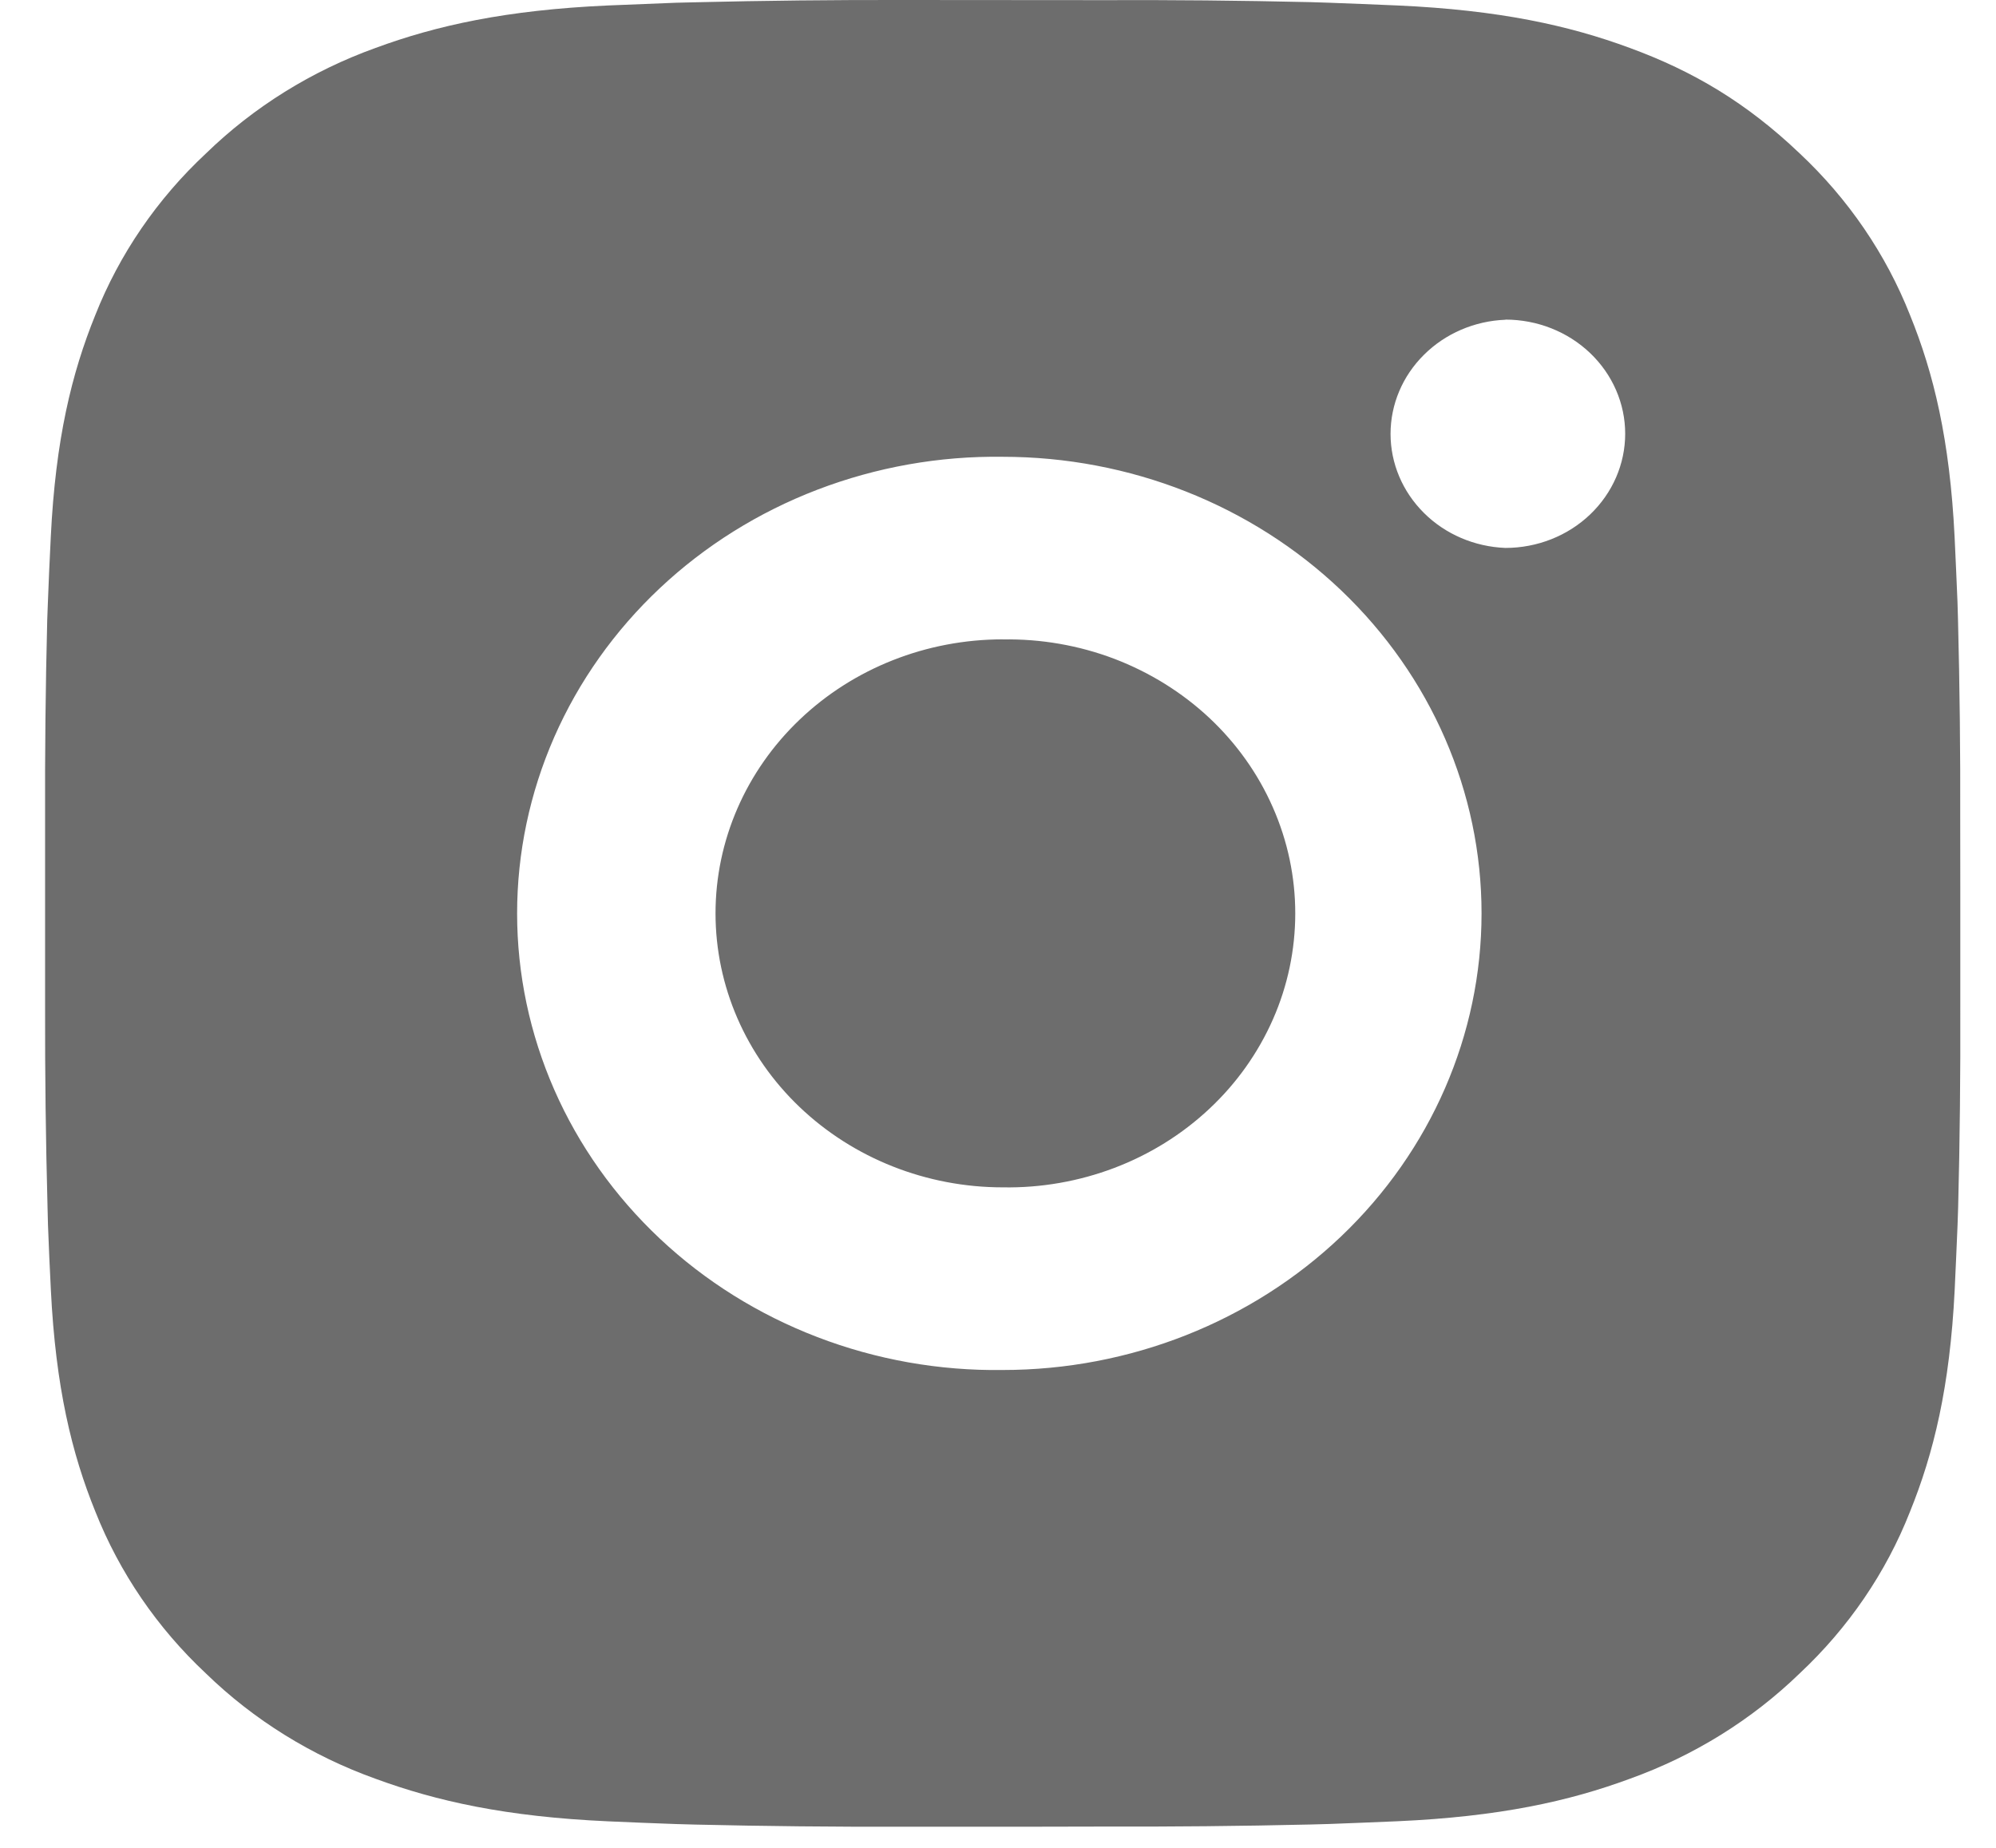
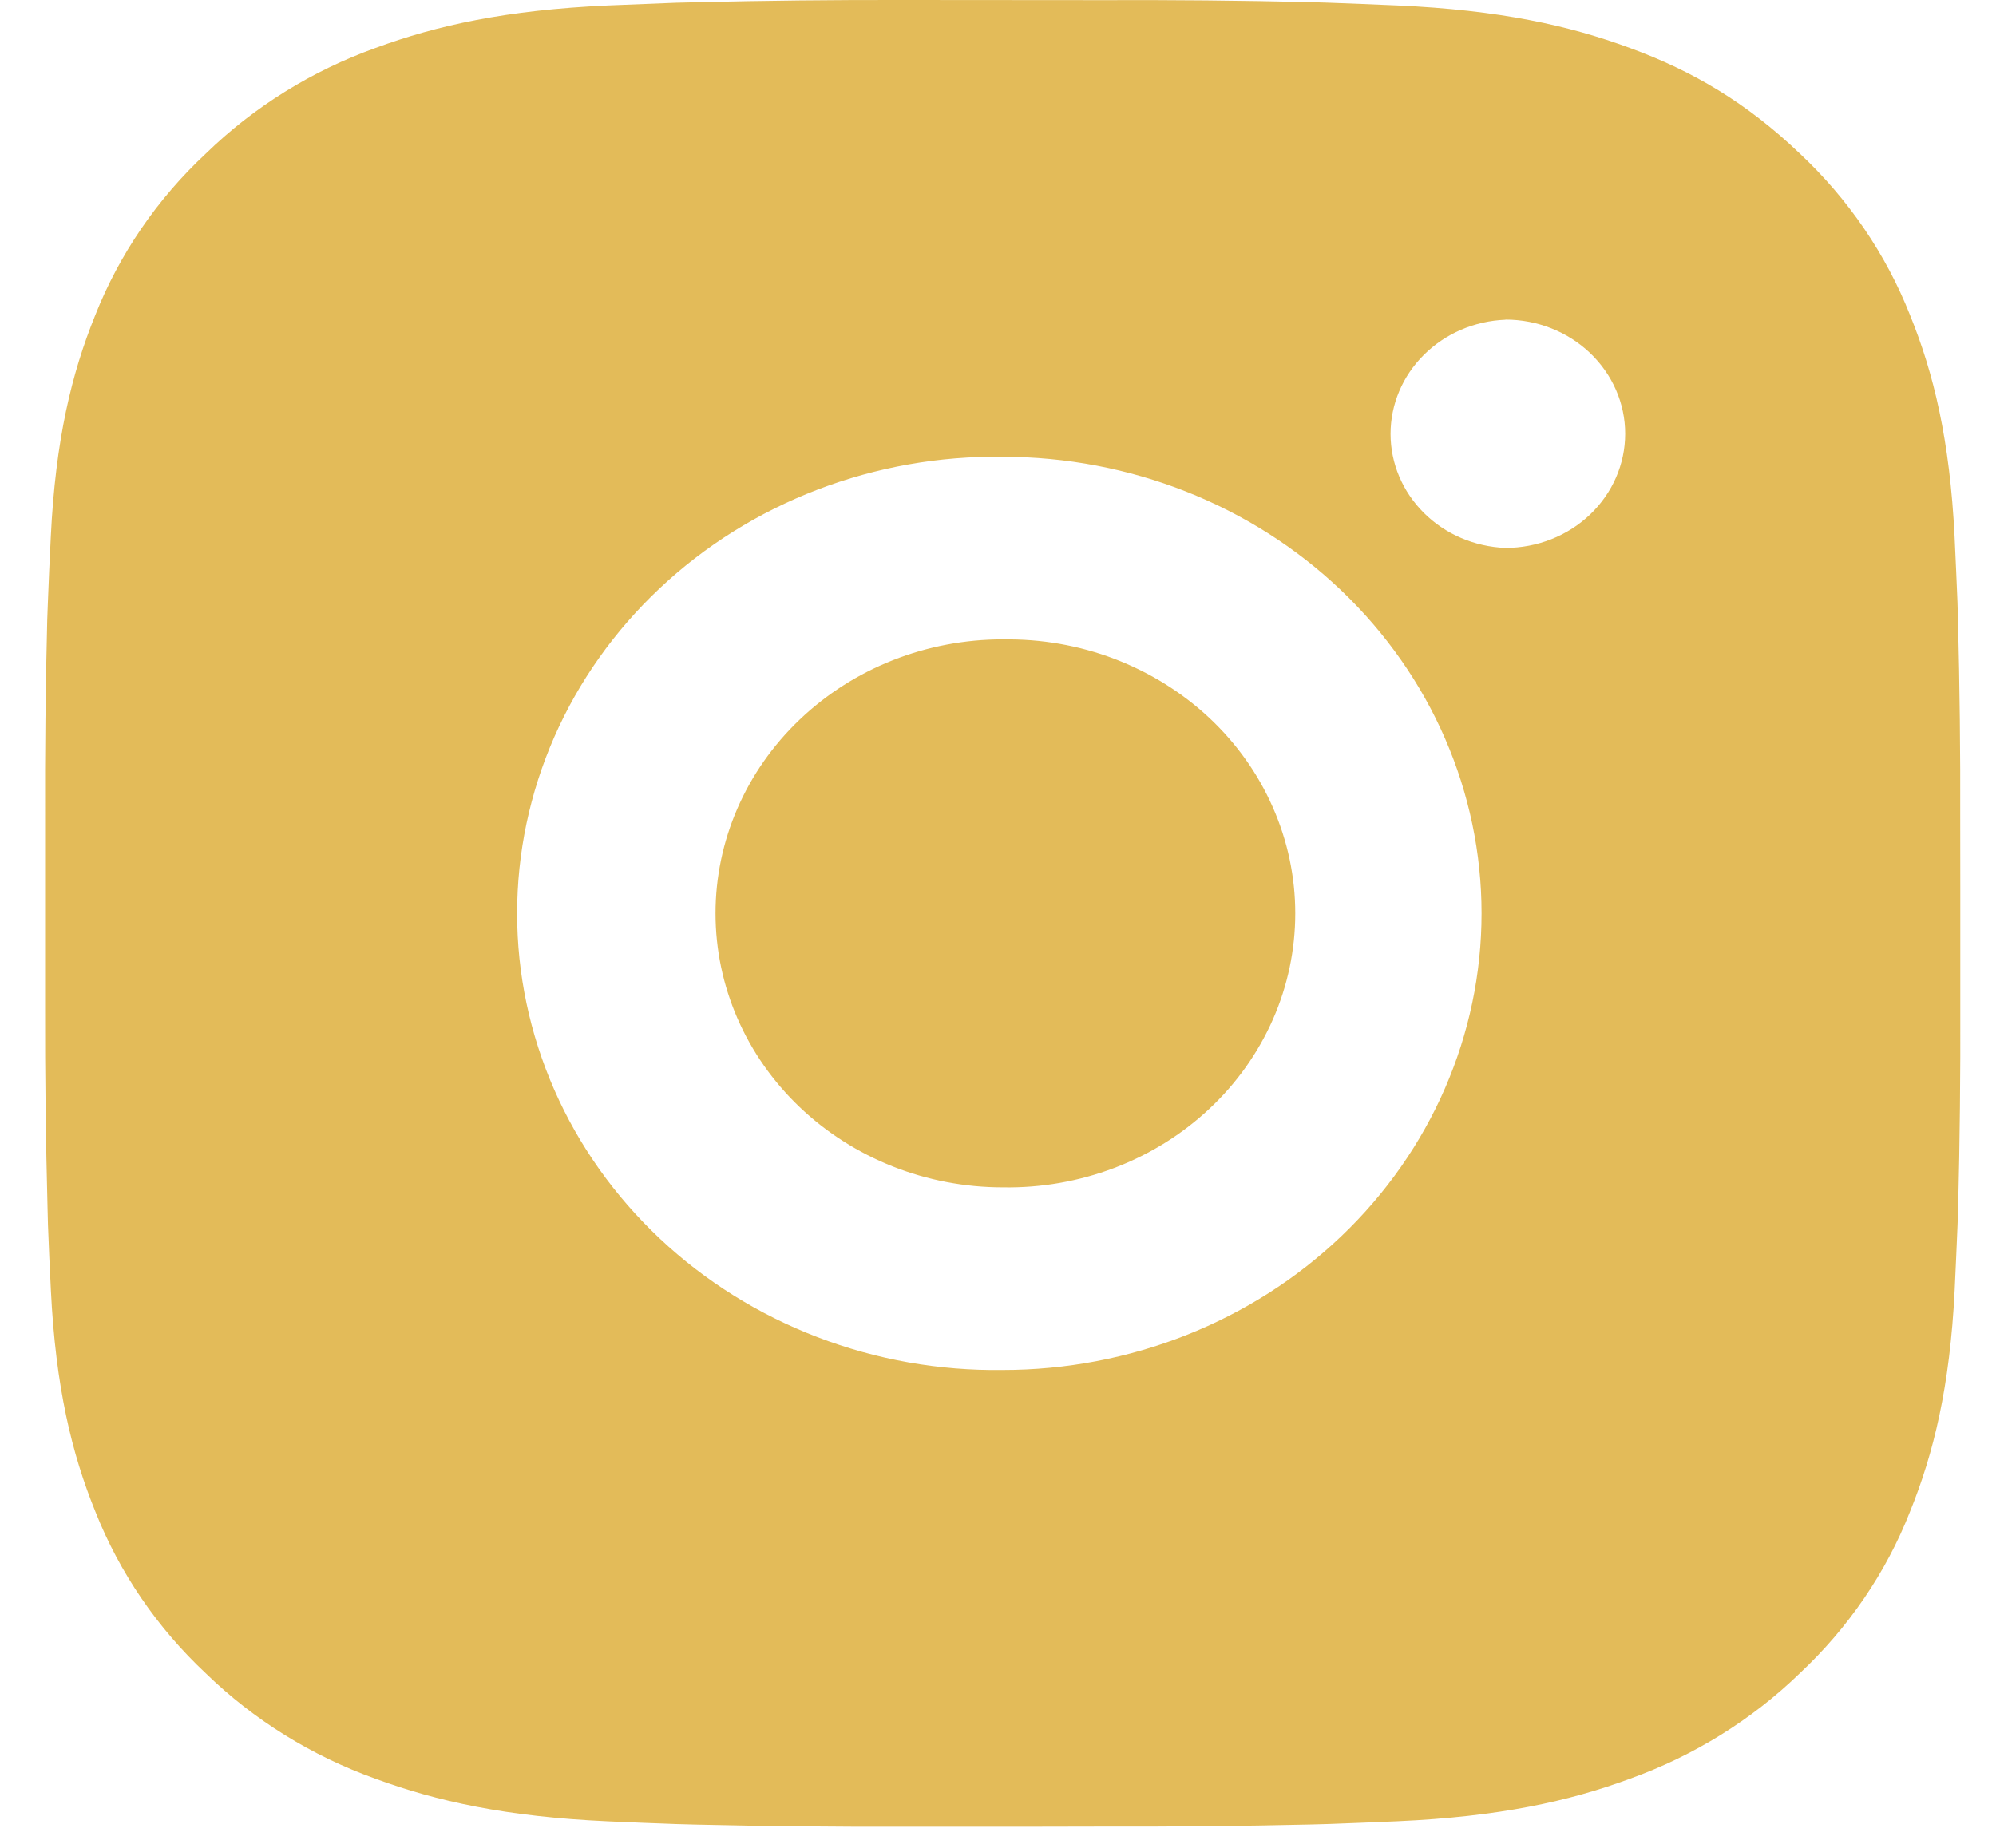
<svg xmlns="http://www.w3.org/2000/svg" width="27" height="25" viewBox="0 0 27 25" fill="none">
-   <path d="M14.895 0.002C15.841 -0.002 16.786 0.007 17.731 0.029L17.982 0.037C18.272 0.047 18.559 0.06 18.904 0.074C20.283 0.136 21.223 0.344 22.048 0.649C22.903 0.963 23.623 1.388 24.344 2.075C25.002 2.692 25.512 3.439 25.837 4.263C26.157 5.05 26.375 5.949 26.44 7.264C26.455 7.592 26.468 7.867 26.479 8.143L26.486 8.383C26.509 9.284 26.519 10.185 26.516 11.087L26.517 12.008V13.627C26.52 14.529 26.511 15.431 26.488 16.332L26.48 16.572C26.469 16.849 26.456 17.122 26.441 17.452C26.376 18.766 26.156 19.663 25.837 20.451C25.513 21.276 25.003 22.023 24.344 22.64C23.696 23.268 22.913 23.754 22.048 24.065C21.223 24.37 20.283 24.578 18.904 24.64C18.559 24.654 18.272 24.667 17.982 24.677L17.731 24.684C16.786 24.706 15.841 24.715 14.895 24.712L13.929 24.714H12.233C11.288 24.717 10.343 24.707 9.398 24.685L9.147 24.678C8.839 24.667 8.532 24.655 8.224 24.641C6.846 24.579 5.906 24.369 5.079 24.065C4.215 23.755 3.432 23.269 2.785 22.64C2.126 22.023 1.616 21.275 1.29 20.451C0.97 19.663 0.753 18.766 0.688 17.452C0.673 17.158 0.66 16.865 0.649 16.572L0.643 16.332C0.619 15.431 0.608 14.529 0.61 13.627V11.087C0.607 10.185 0.616 9.284 0.639 8.383L0.648 8.143C0.658 7.867 0.671 7.592 0.687 7.264C0.751 5.948 0.969 5.052 1.289 4.263C1.615 3.439 2.126 2.692 2.786 2.076C3.433 1.447 4.215 0.96 5.079 0.649C5.906 0.344 6.845 0.136 8.224 0.074L9.147 0.037L9.398 0.031C10.342 0.008 11.287 -0.002 12.232 0L14.895 0.002ZM13.564 6.18C12.706 6.168 11.854 6.32 11.057 6.625C10.261 6.93 9.536 7.383 8.925 7.958C8.314 8.533 7.828 9.218 7.497 9.973C7.166 10.728 6.995 11.539 6.995 12.358C6.995 13.176 7.166 13.987 7.497 14.742C7.828 15.497 8.314 16.182 8.925 16.757C9.536 17.332 10.261 17.785 11.057 18.09C11.854 18.396 12.706 18.547 13.564 18.535C15.281 18.535 16.929 17.884 18.143 16.726C19.358 15.567 20.041 13.995 20.041 12.357C20.041 10.718 19.358 9.147 18.143 7.988C16.929 6.83 15.281 6.18 13.564 6.18ZM13.564 8.651C14.08 8.642 14.593 8.731 15.073 8.913C15.552 9.096 15.989 9.367 16.358 9.712C16.726 10.057 17.019 10.469 17.218 10.923C17.418 11.377 17.521 11.864 17.521 12.357C17.521 12.849 17.419 13.337 17.219 13.791C17.019 14.245 16.727 14.657 16.358 15.002C15.99 15.347 15.553 15.619 15.074 15.801C14.594 15.983 14.081 16.073 13.565 16.064C12.534 16.064 11.546 15.673 10.817 14.978C10.088 14.283 9.679 13.34 9.679 12.357C9.679 11.374 10.088 10.431 10.817 9.736C11.546 9.04 12.534 8.65 13.565 8.65L13.564 8.651ZM20.364 4.326C19.947 4.342 19.551 4.512 19.262 4.8C18.972 5.087 18.81 5.471 18.81 5.87C18.81 6.269 18.972 6.652 19.262 6.94C19.551 7.228 19.947 7.397 20.364 7.413C20.794 7.413 21.206 7.25 21.509 6.961C21.813 6.671 21.984 6.278 21.984 5.868C21.984 5.459 21.813 5.066 21.509 4.776C21.206 4.487 20.794 4.324 20.364 4.324V4.326Z" fill="#6D6D6D" />
+   <path d="M14.895 0.002C15.841 -0.002 16.786 0.007 17.731 0.029L17.982 0.037C18.272 0.047 18.559 0.06 18.904 0.074C20.283 0.136 21.223 0.344 22.048 0.649C22.903 0.963 23.623 1.388 24.344 2.075C25.002 2.692 25.512 3.439 25.837 4.263C26.157 5.05 26.375 5.949 26.44 7.264C26.455 7.592 26.468 7.867 26.479 8.143L26.486 8.383C26.509 9.284 26.519 10.185 26.516 11.087L26.517 12.008V13.627C26.52 14.529 26.511 15.431 26.488 16.332L26.48 16.572C26.469 16.849 26.456 17.122 26.441 17.452C26.376 18.766 26.156 19.663 25.837 20.451C25.513 21.276 25.003 22.023 24.344 22.64C23.696 23.268 22.913 23.754 22.048 24.065C21.223 24.37 20.283 24.578 18.904 24.64C18.559 24.654 18.272 24.667 17.982 24.677L17.731 24.684C16.786 24.706 15.841 24.715 14.895 24.712L13.929 24.714H12.233C11.288 24.717 10.343 24.707 9.398 24.685L9.147 24.678C8.839 24.667 8.532 24.655 8.224 24.641C6.846 24.579 5.906 24.369 5.079 24.065C4.215 23.755 3.432 23.269 2.785 22.64C2.126 22.023 1.616 21.275 1.29 20.451C0.97 19.663 0.753 18.766 0.688 17.452C0.673 17.158 0.66 16.865 0.649 16.572L0.643 16.332C0.619 15.431 0.608 14.529 0.61 13.627V11.087C0.607 10.185 0.616 9.284 0.639 8.383L0.648 8.143C0.658 7.867 0.671 7.592 0.687 7.264C0.751 5.948 0.969 5.052 1.289 4.263C1.615 3.439 2.126 2.692 2.786 2.076C3.433 1.447 4.215 0.96 5.079 0.649C5.906 0.344 6.845 0.136 8.224 0.074L9.147 0.037L9.398 0.031C10.342 0.008 11.287 -0.002 12.232 0L14.895 0.002ZM13.564 6.18C12.706 6.168 11.854 6.32 11.057 6.625C10.261 6.93 9.536 7.383 8.925 7.958C8.314 8.533 7.828 9.218 7.497 9.973C7.166 10.728 6.995 11.539 6.995 12.358C6.995 13.176 7.166 13.987 7.497 14.742C7.828 15.497 8.314 16.182 8.925 16.757C9.536 17.332 10.261 17.785 11.057 18.09C11.854 18.396 12.706 18.547 13.564 18.535C15.281 18.535 16.929 17.884 18.143 16.726C19.358 15.567 20.041 13.995 20.041 12.357C20.041 10.718 19.358 9.147 18.143 7.988C16.929 6.83 15.281 6.18 13.564 6.18ZM13.564 8.651C14.08 8.642 14.593 8.731 15.073 8.913C15.552 9.096 15.989 9.367 16.358 9.712C16.726 10.057 17.019 10.469 17.218 10.923C17.418 11.377 17.521 11.864 17.521 12.357C17.521 12.849 17.419 13.337 17.219 13.791C17.019 14.245 16.727 14.657 16.358 15.002C15.99 15.347 15.553 15.619 15.074 15.801C14.594 15.983 14.081 16.073 13.565 16.064C12.534 16.064 11.546 15.673 10.817 14.978C10.088 14.283 9.679 13.34 9.679 12.357C9.679 11.374 10.088 10.431 10.817 9.736C11.546 9.04 12.534 8.65 13.565 8.65L13.564 8.651ZM20.364 4.326C19.947 4.342 19.551 4.512 19.262 4.8C18.972 5.087 18.81 5.471 18.81 5.87C18.81 6.269 18.972 6.652 19.262 6.94C19.551 7.228 19.947 7.397 20.364 7.413C20.794 7.413 21.206 7.25 21.509 6.961C21.813 6.671 21.984 6.278 21.984 5.868C21.984 5.459 21.813 5.066 21.509 4.776C21.206 4.487 20.794 4.324 20.364 4.324V4.326Z" fill="#E3BB59" />
</svg>
